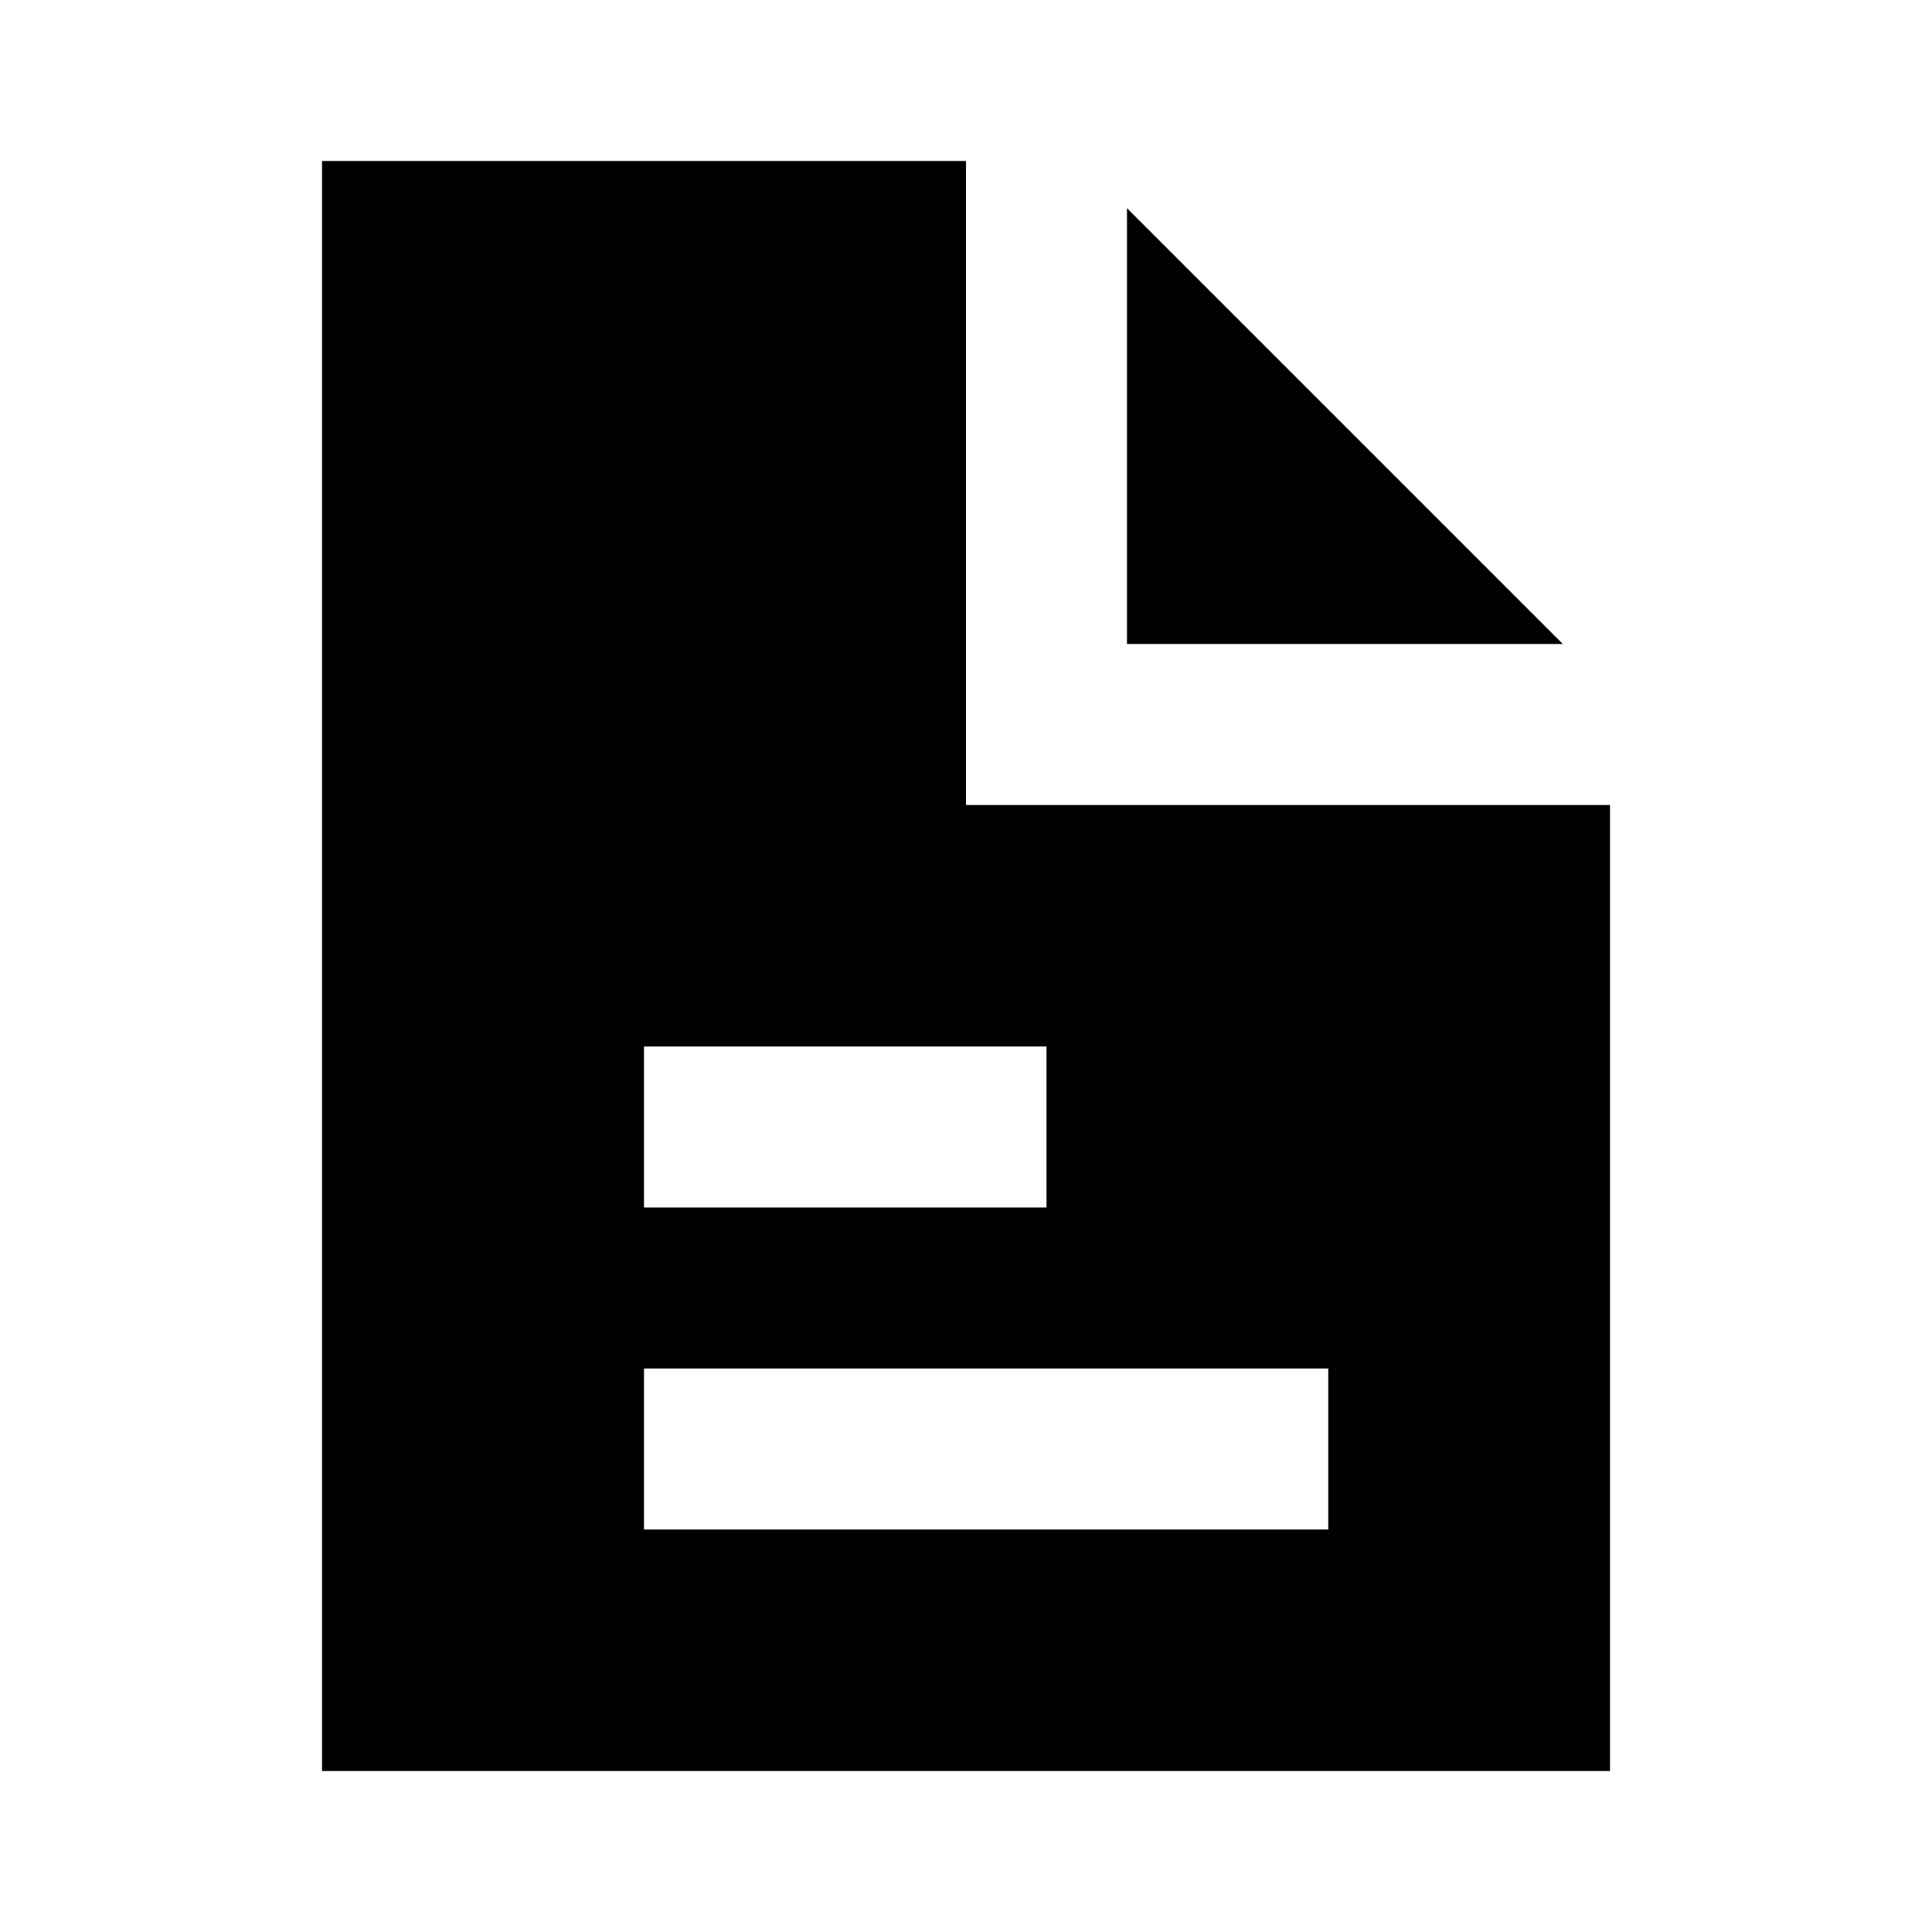
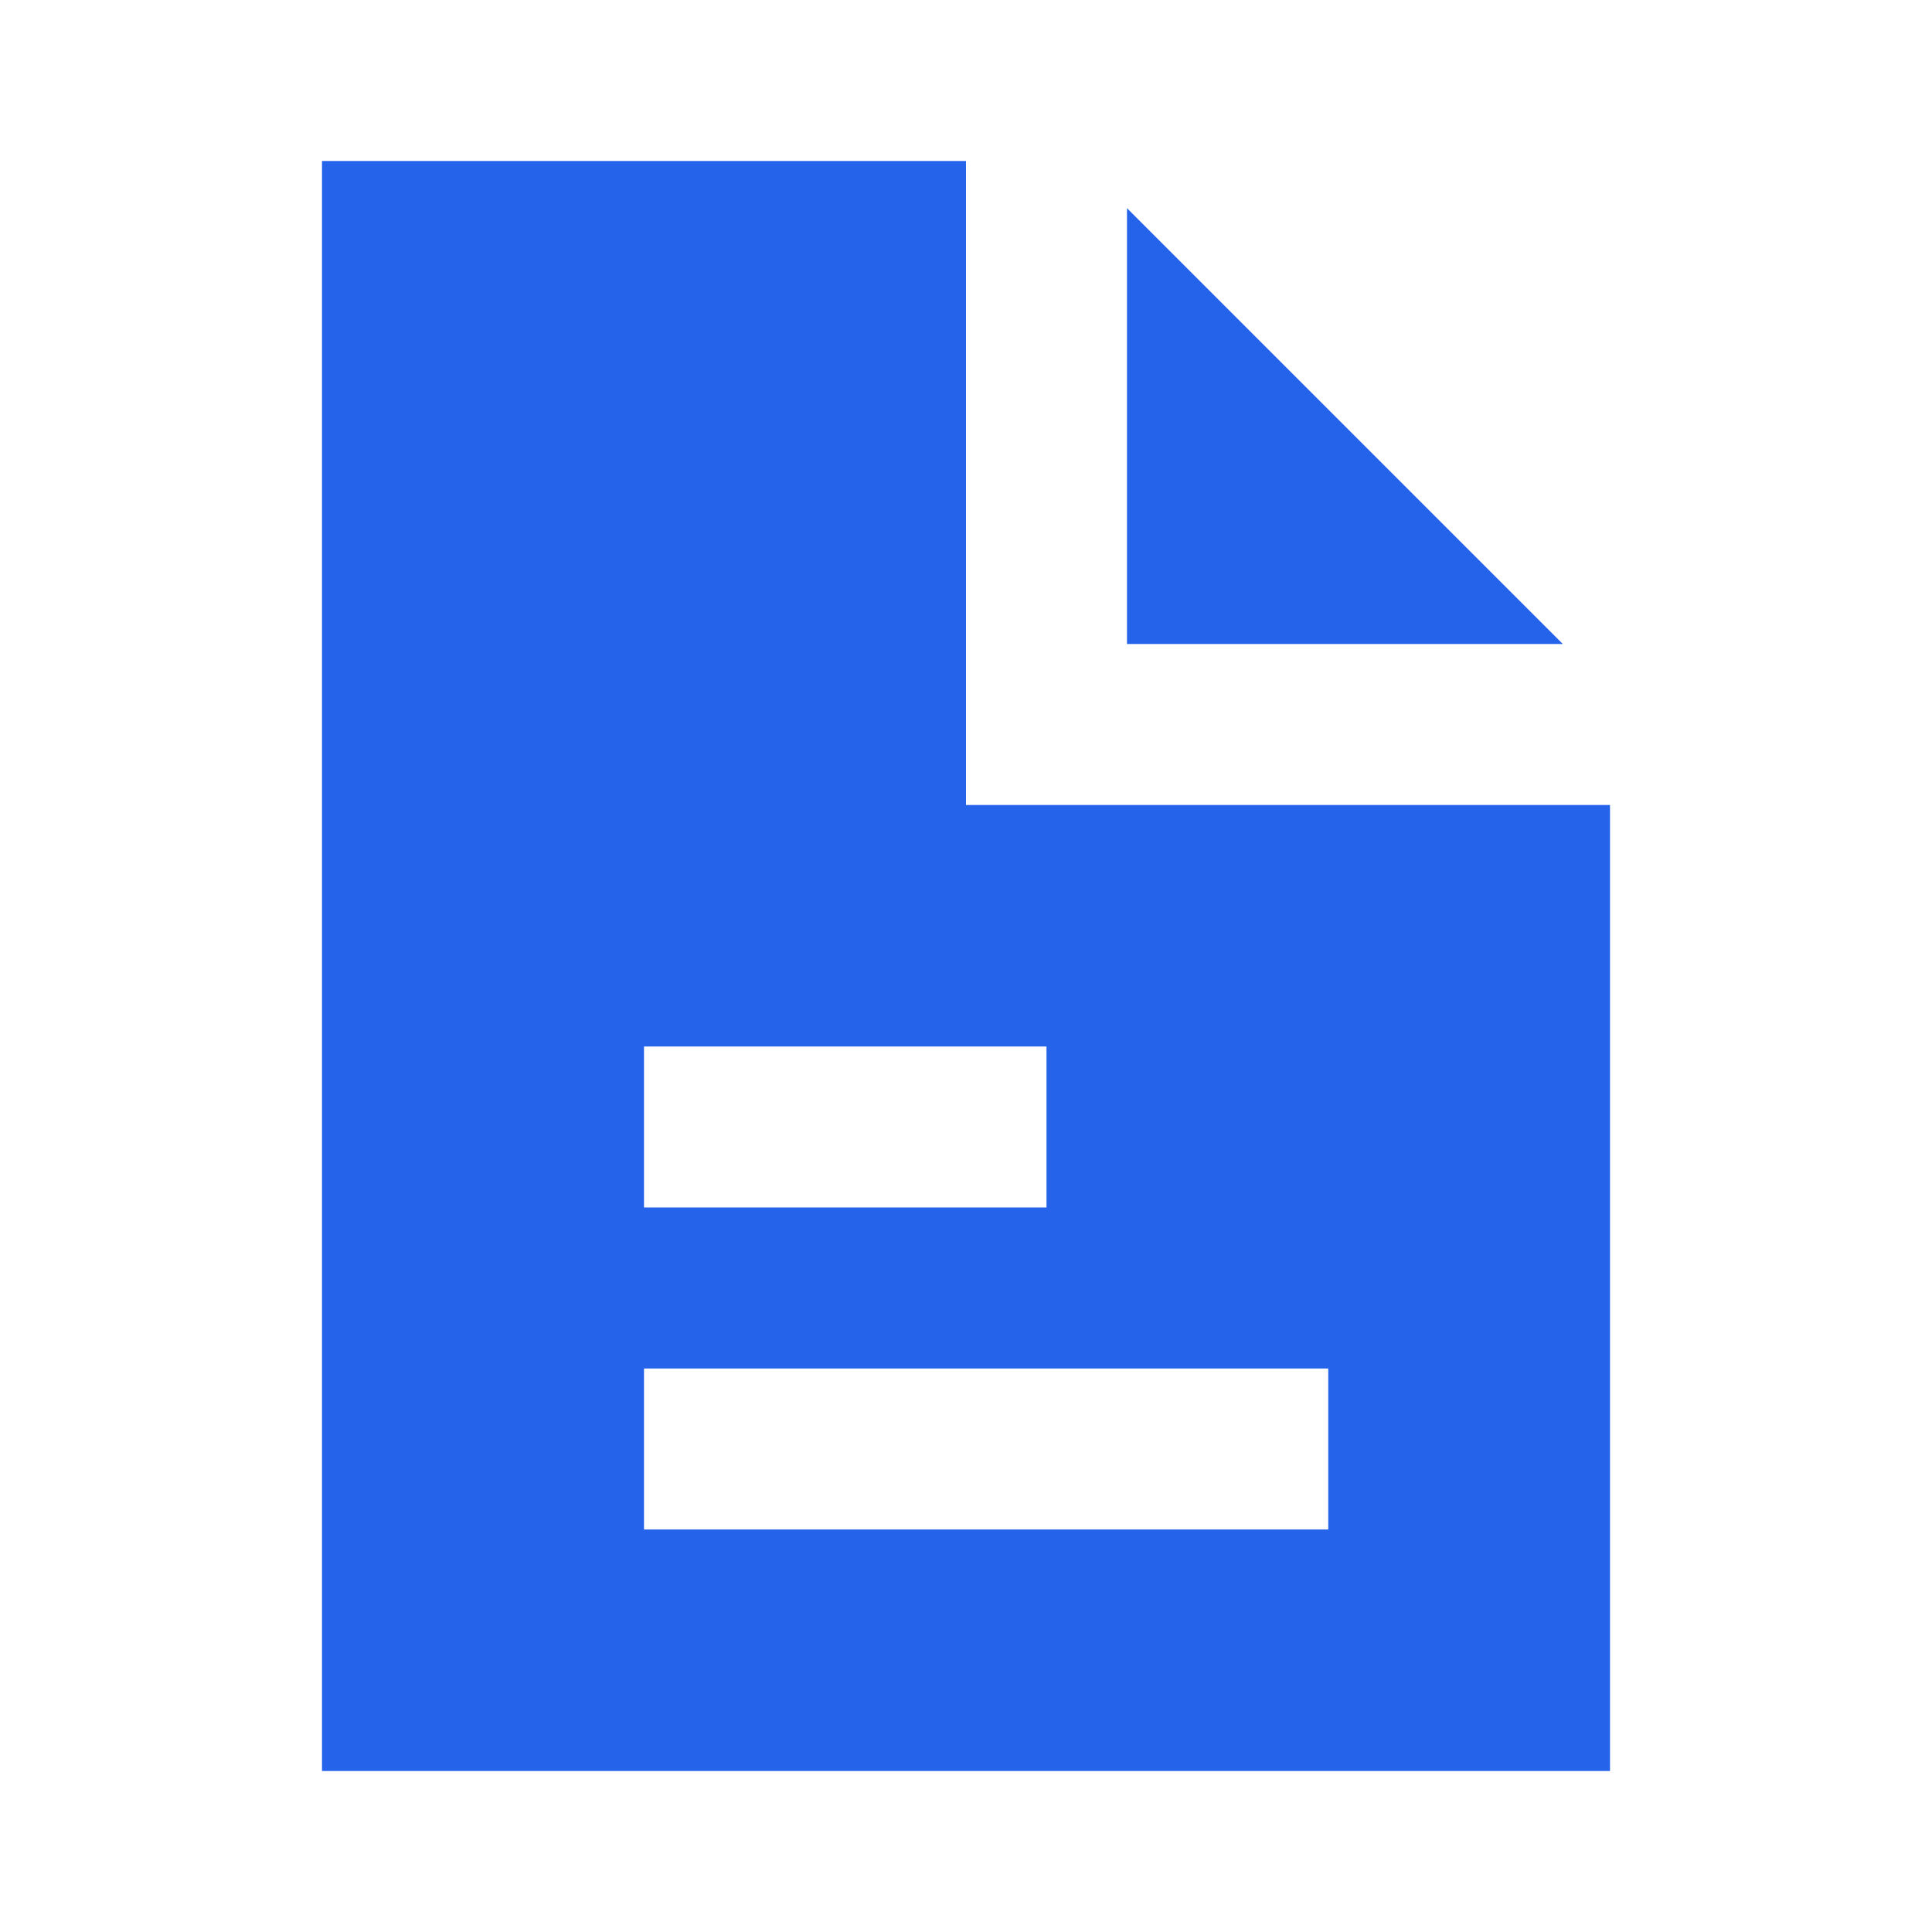
<svg xmlns="http://www.w3.org/2000/svg" width="24" height="24" viewBox="0 0 24 24" fill="none">
-   <path fill-rule="evenodd" clip-rule="evenodd" d="M12 2H4V22H20V10H12V2ZM8 13H13V15H8V13ZM8 17V19H16.5V17H8Z" fill="black" />
-   <path d="M19.414 8L14 2.586V8H19.414Z" fill="black" />
+   <path fill-rule="evenodd" clip-rule="evenodd" d="M12 2H4V22H20V10H12V2ZM8 13H13V15H8V13ZM8 17V19H16.5V17H8Z" fill="#2563eb" />
+   <path d="M19.414 8L14 2.586V8H19.414Z" fill="#2563eb" />
</svg>
